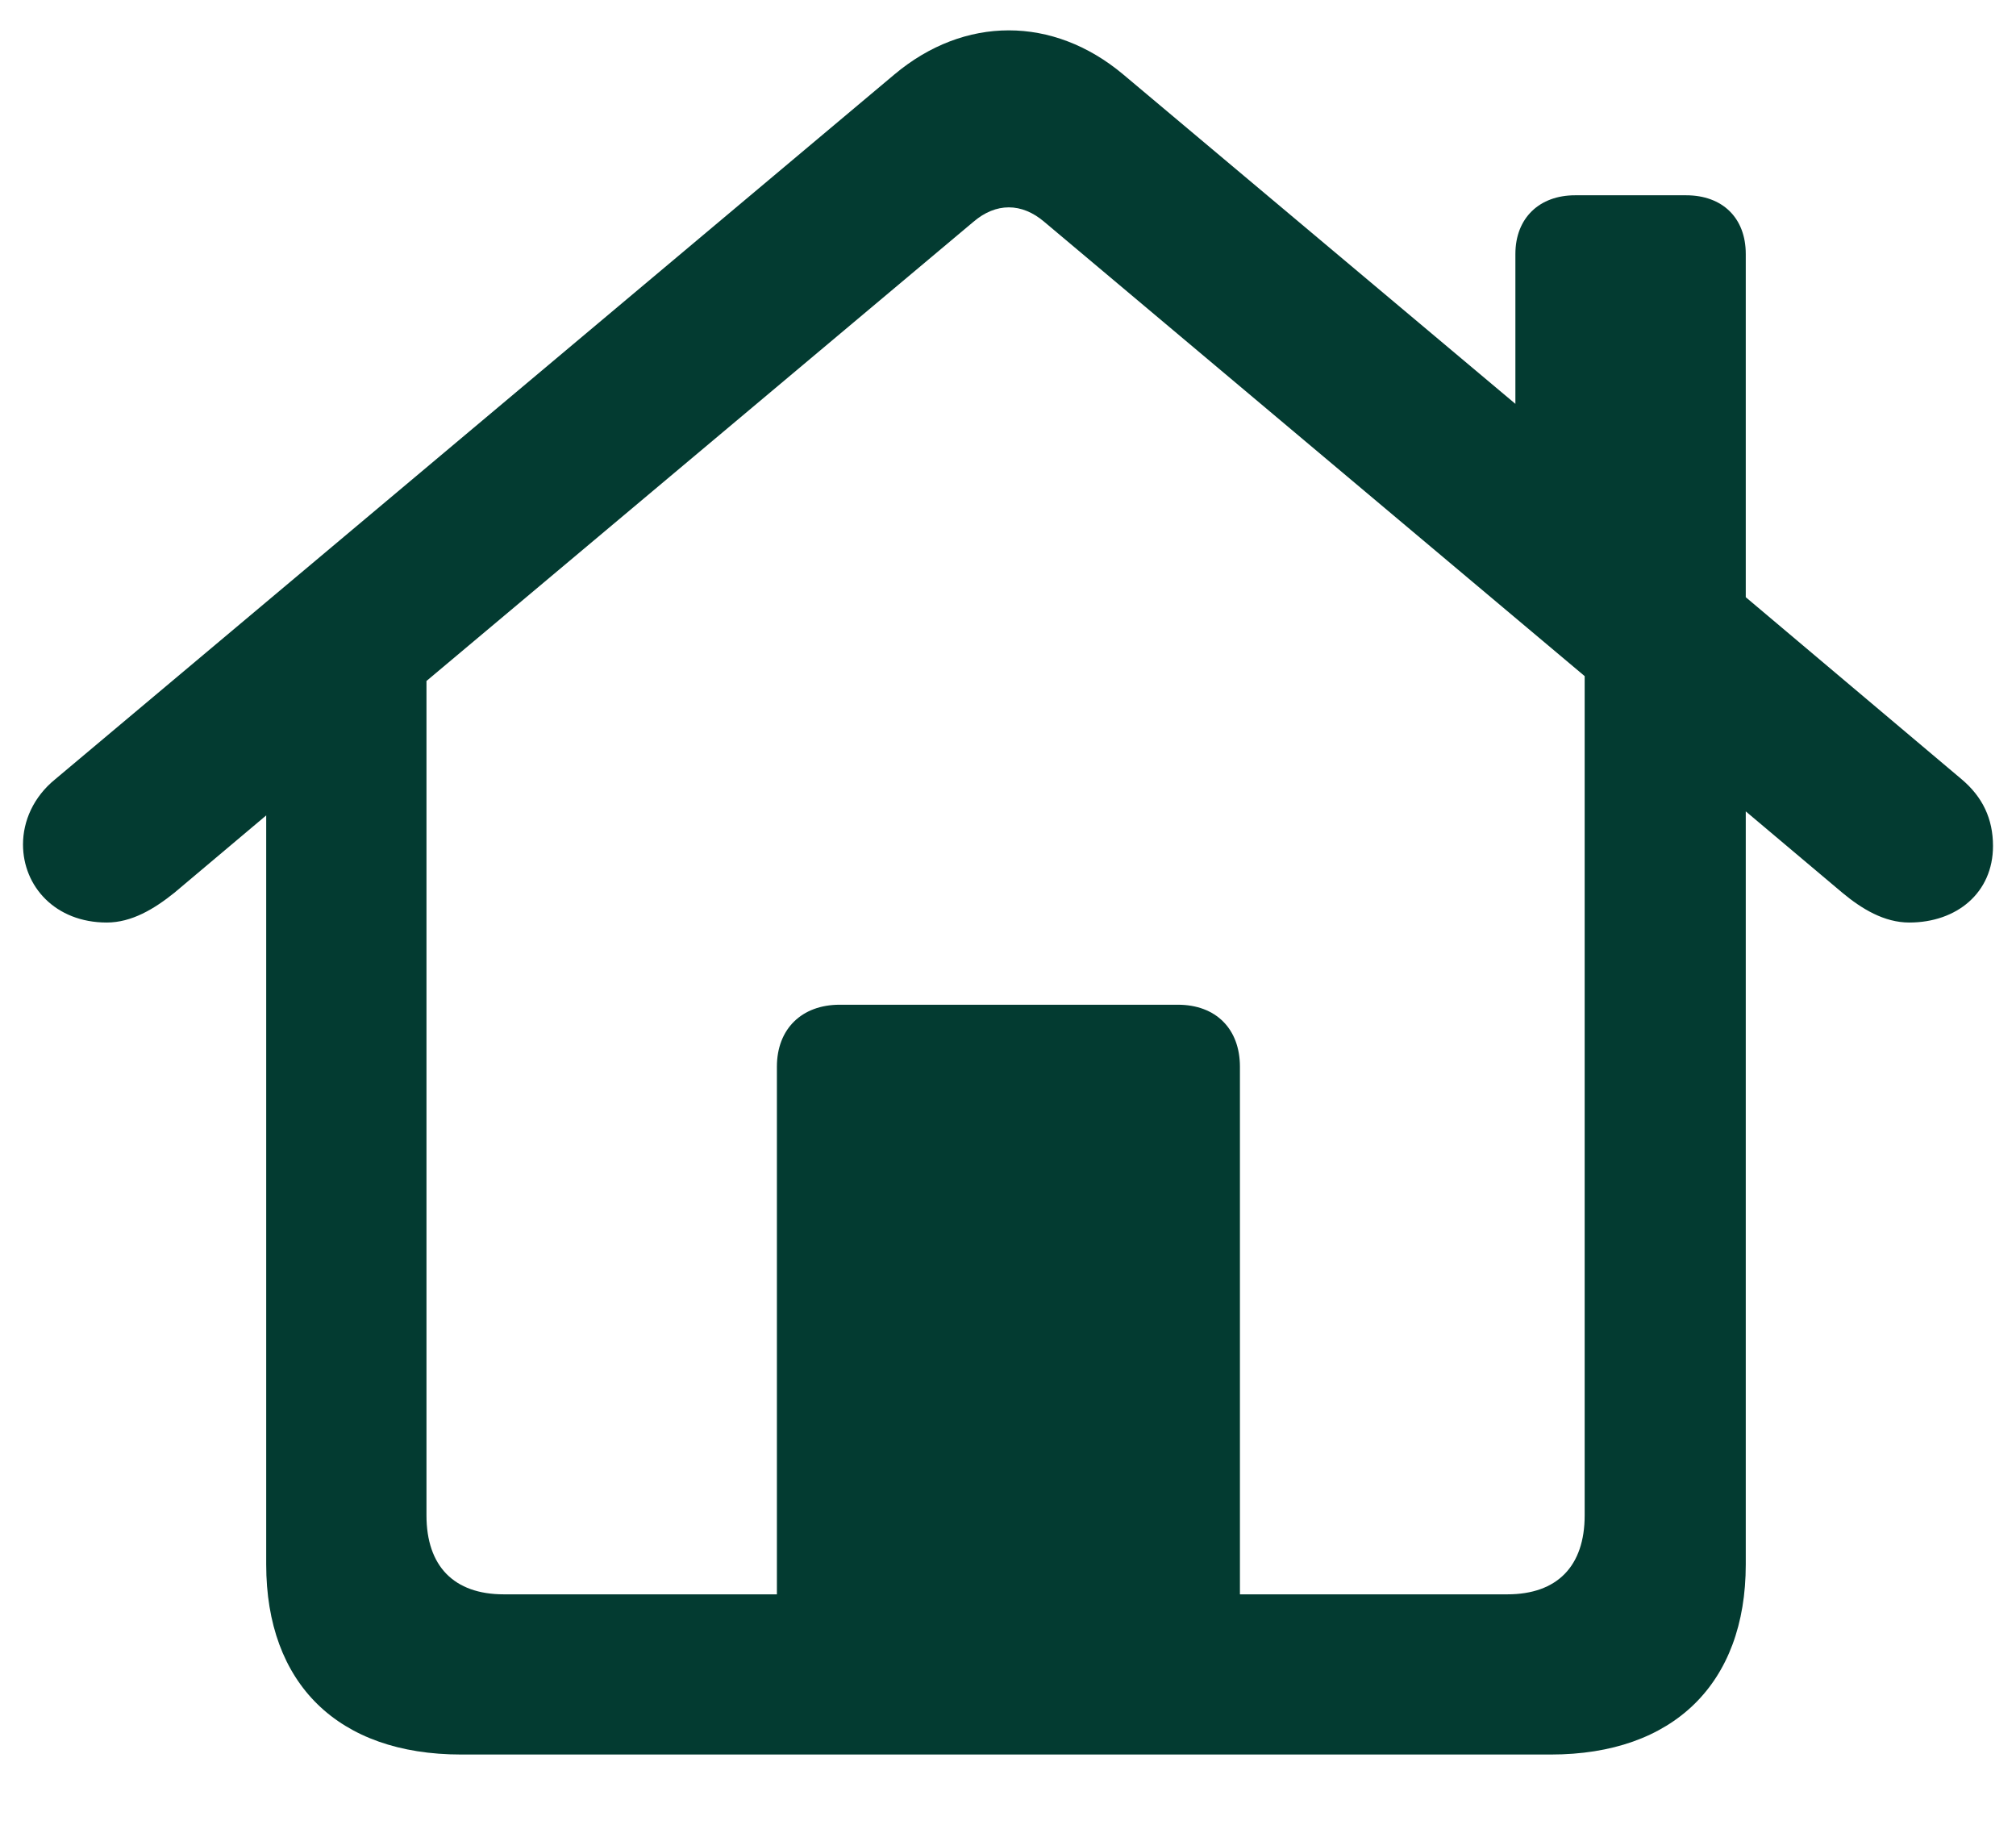
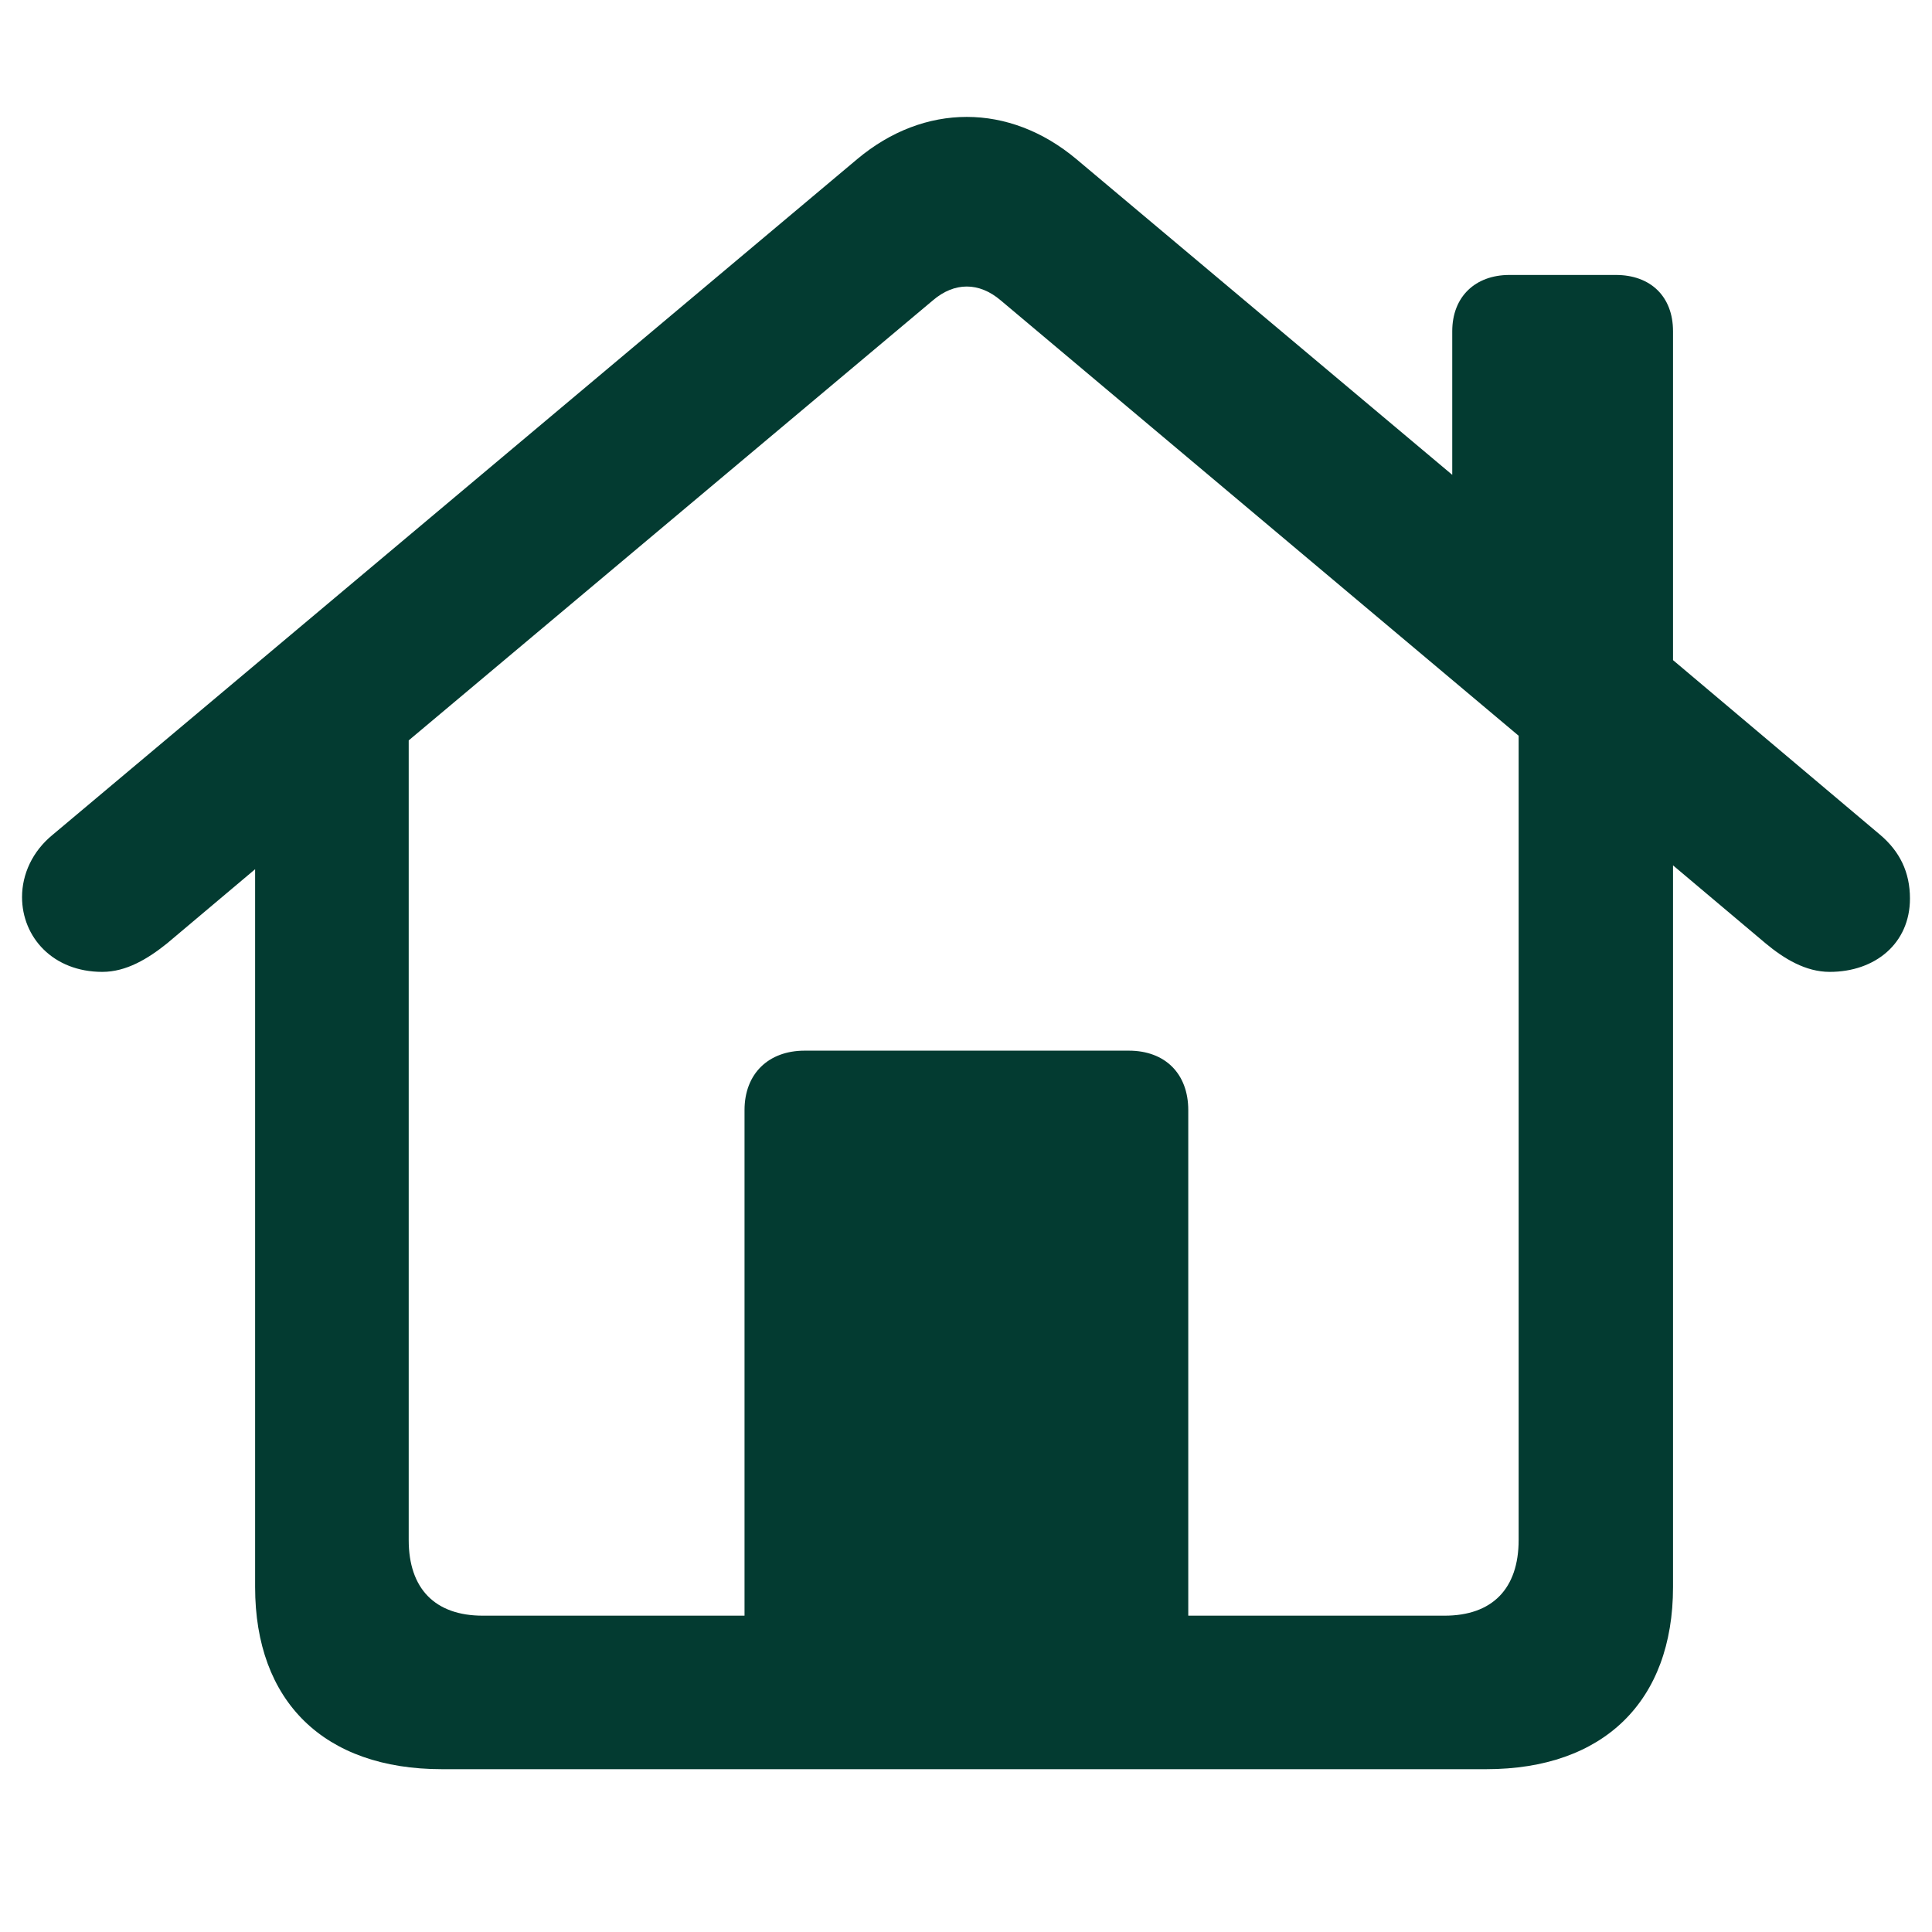
- <svg xmlns="http://www.w3.org/2000/svg" width="22" height="20" viewBox="0 0 22 20" fill="none">
+ <svg xmlns="http://www.w3.org/2000/svg" width="40" height="40" viewBox="0 0 22 20" fill="none">
  <path d="M0.251 9.215C0.251 9.672 0.603 10.067 1.165 10.067C1.438 10.067 1.684 9.918 1.903 9.742L2.905 8.898V17.072C2.905 18.373 3.688 19.146 5.032 19.146H16.924C18.26 19.146 19.051 18.373 19.051 17.072V8.854L20.105 9.742C20.316 9.918 20.562 10.067 20.835 10.067C21.354 10.067 21.749 9.742 21.749 9.232C21.749 8.934 21.635 8.696 21.406 8.503L19.051 6.517V2.772C19.051 2.377 18.796 2.131 18.4 2.131H17.188C16.801 2.131 16.537 2.377 16.537 2.772V4.407L12.257 0.812C11.492 0.171 10.525 0.171 9.761 0.812L0.603 8.503C0.365 8.696 0.251 8.96 0.251 9.215ZM13.531 11.641C13.531 11.227 13.268 10.964 12.854 10.964H9.163C8.75 10.964 8.478 11.227 8.478 11.641V17.398H5.498C4.953 17.398 4.654 17.09 4.654 16.536V7.431L10.622 2.421C10.868 2.21 11.149 2.21 11.396 2.421L17.293 7.378V16.536C17.293 17.09 16.994 17.398 16.449 17.398H13.531V11.641Z" fill="#033B31" />
</svg>
